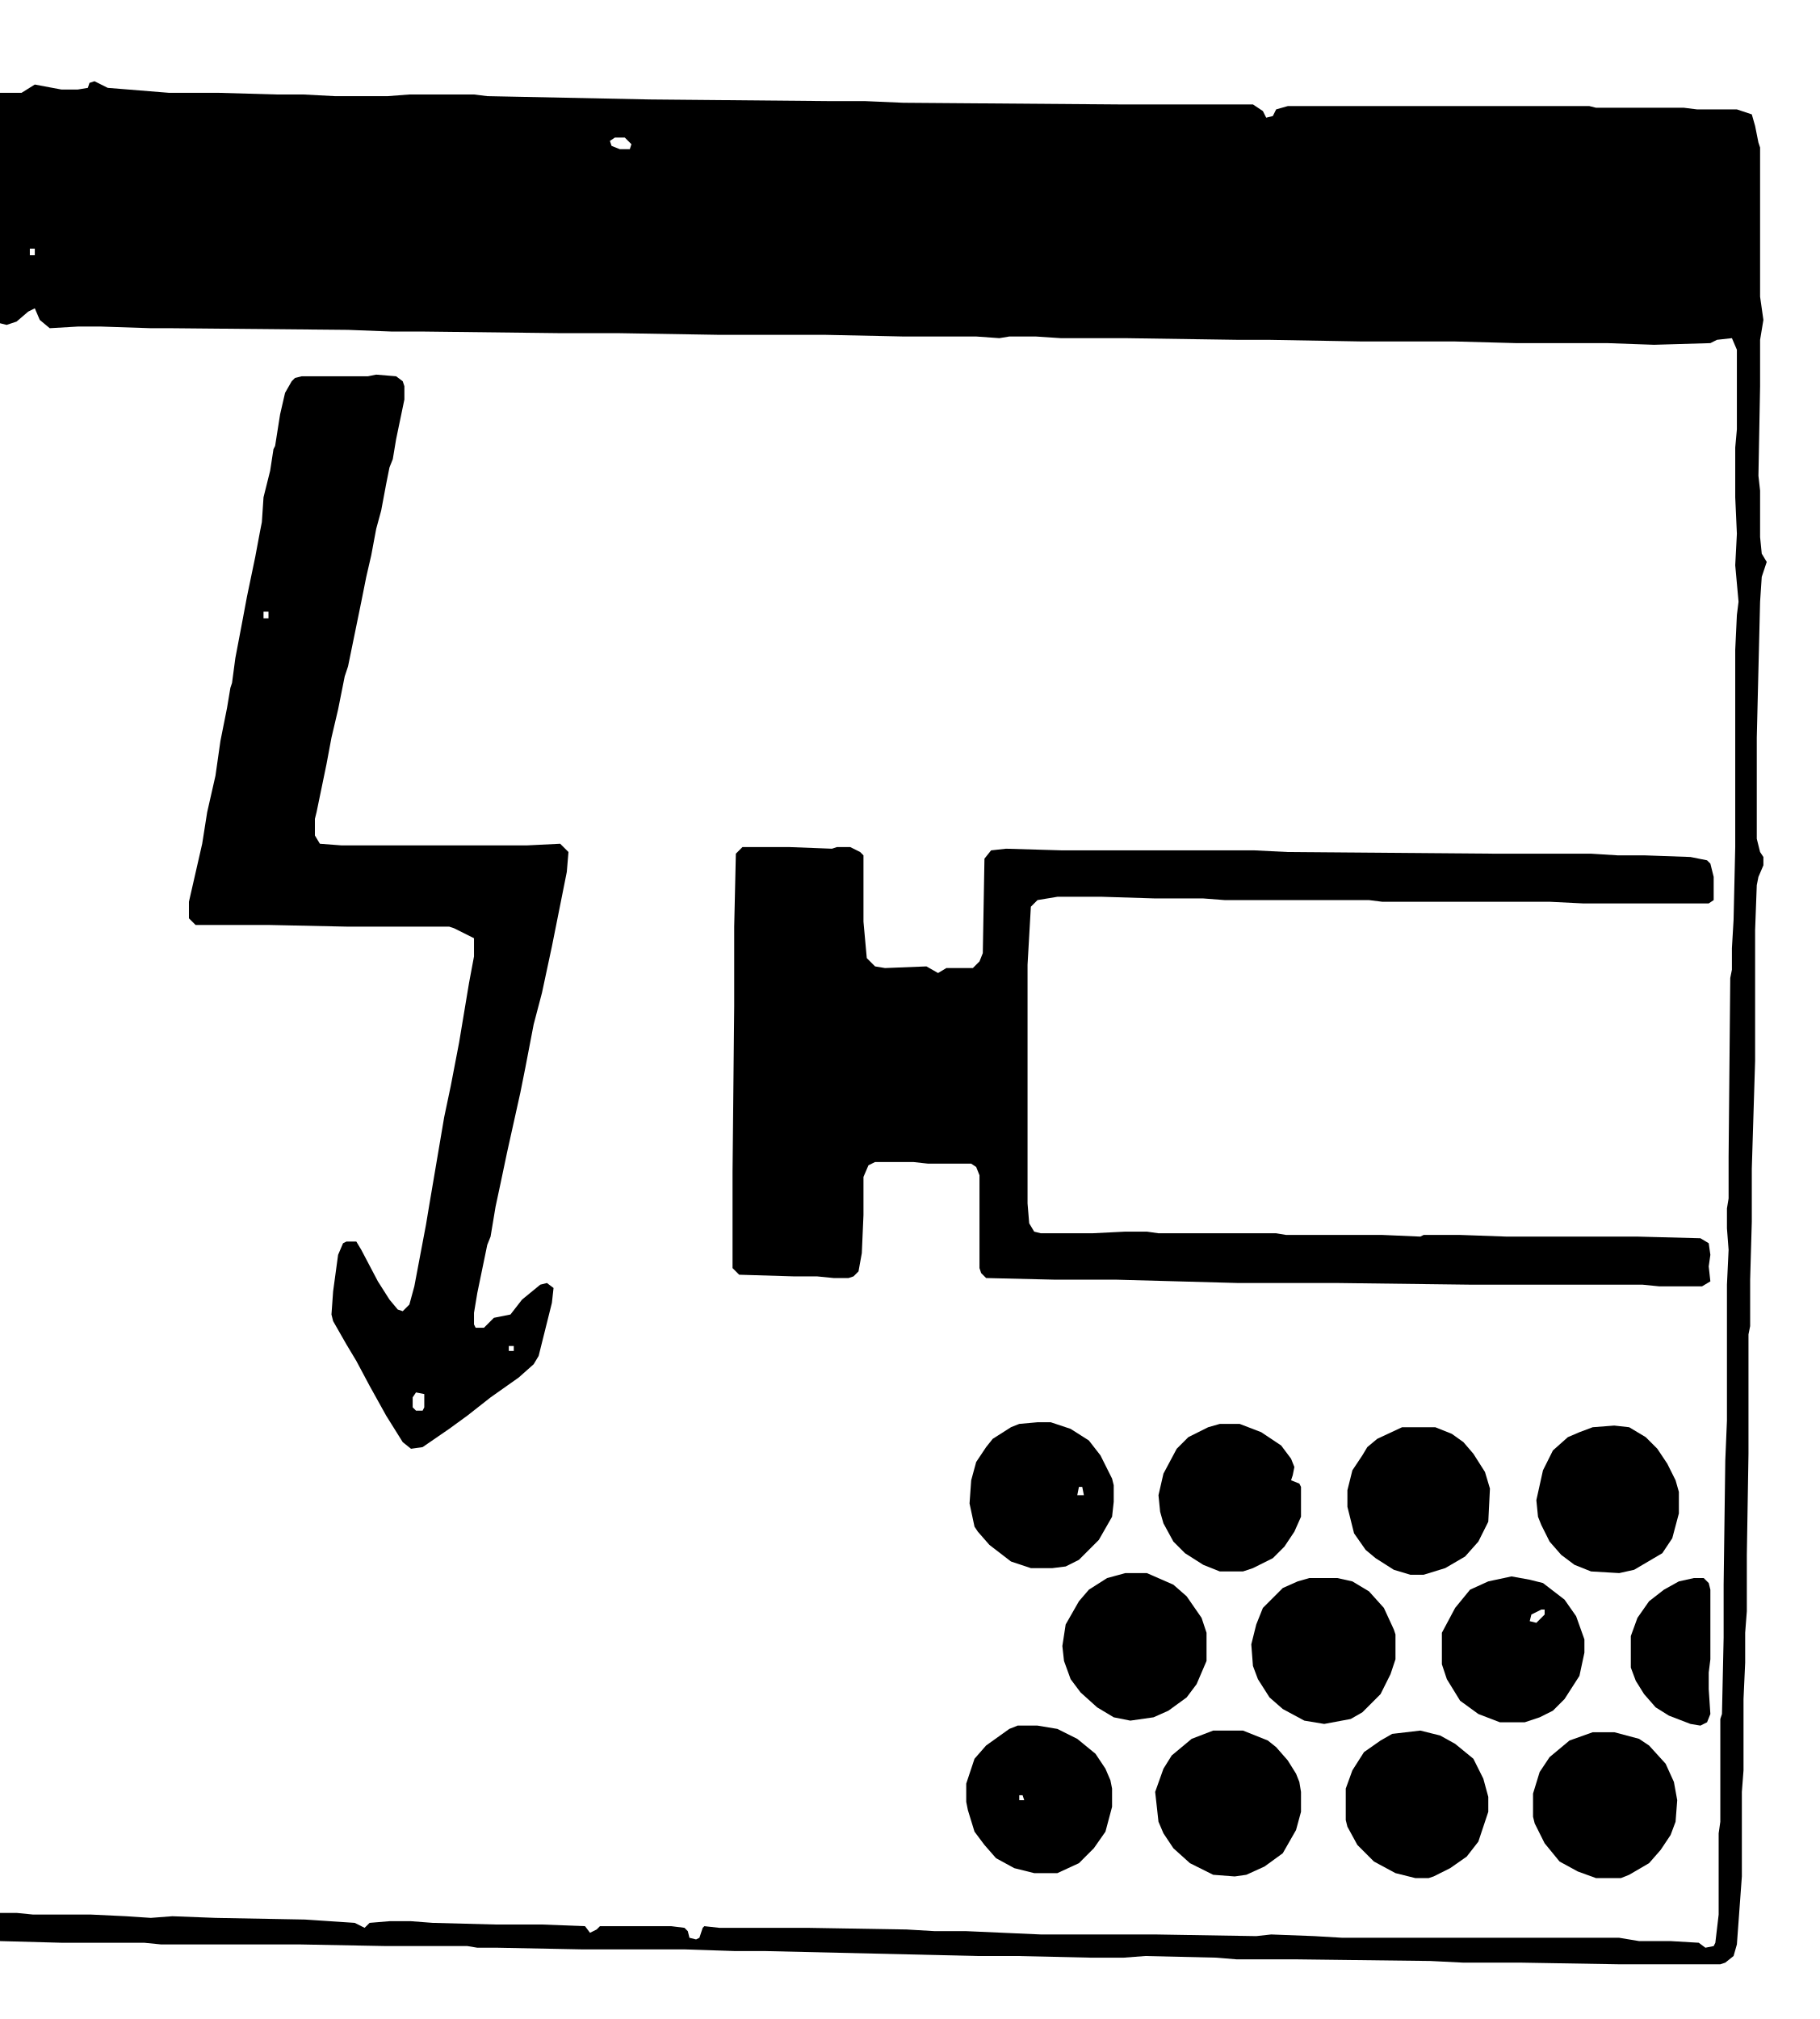
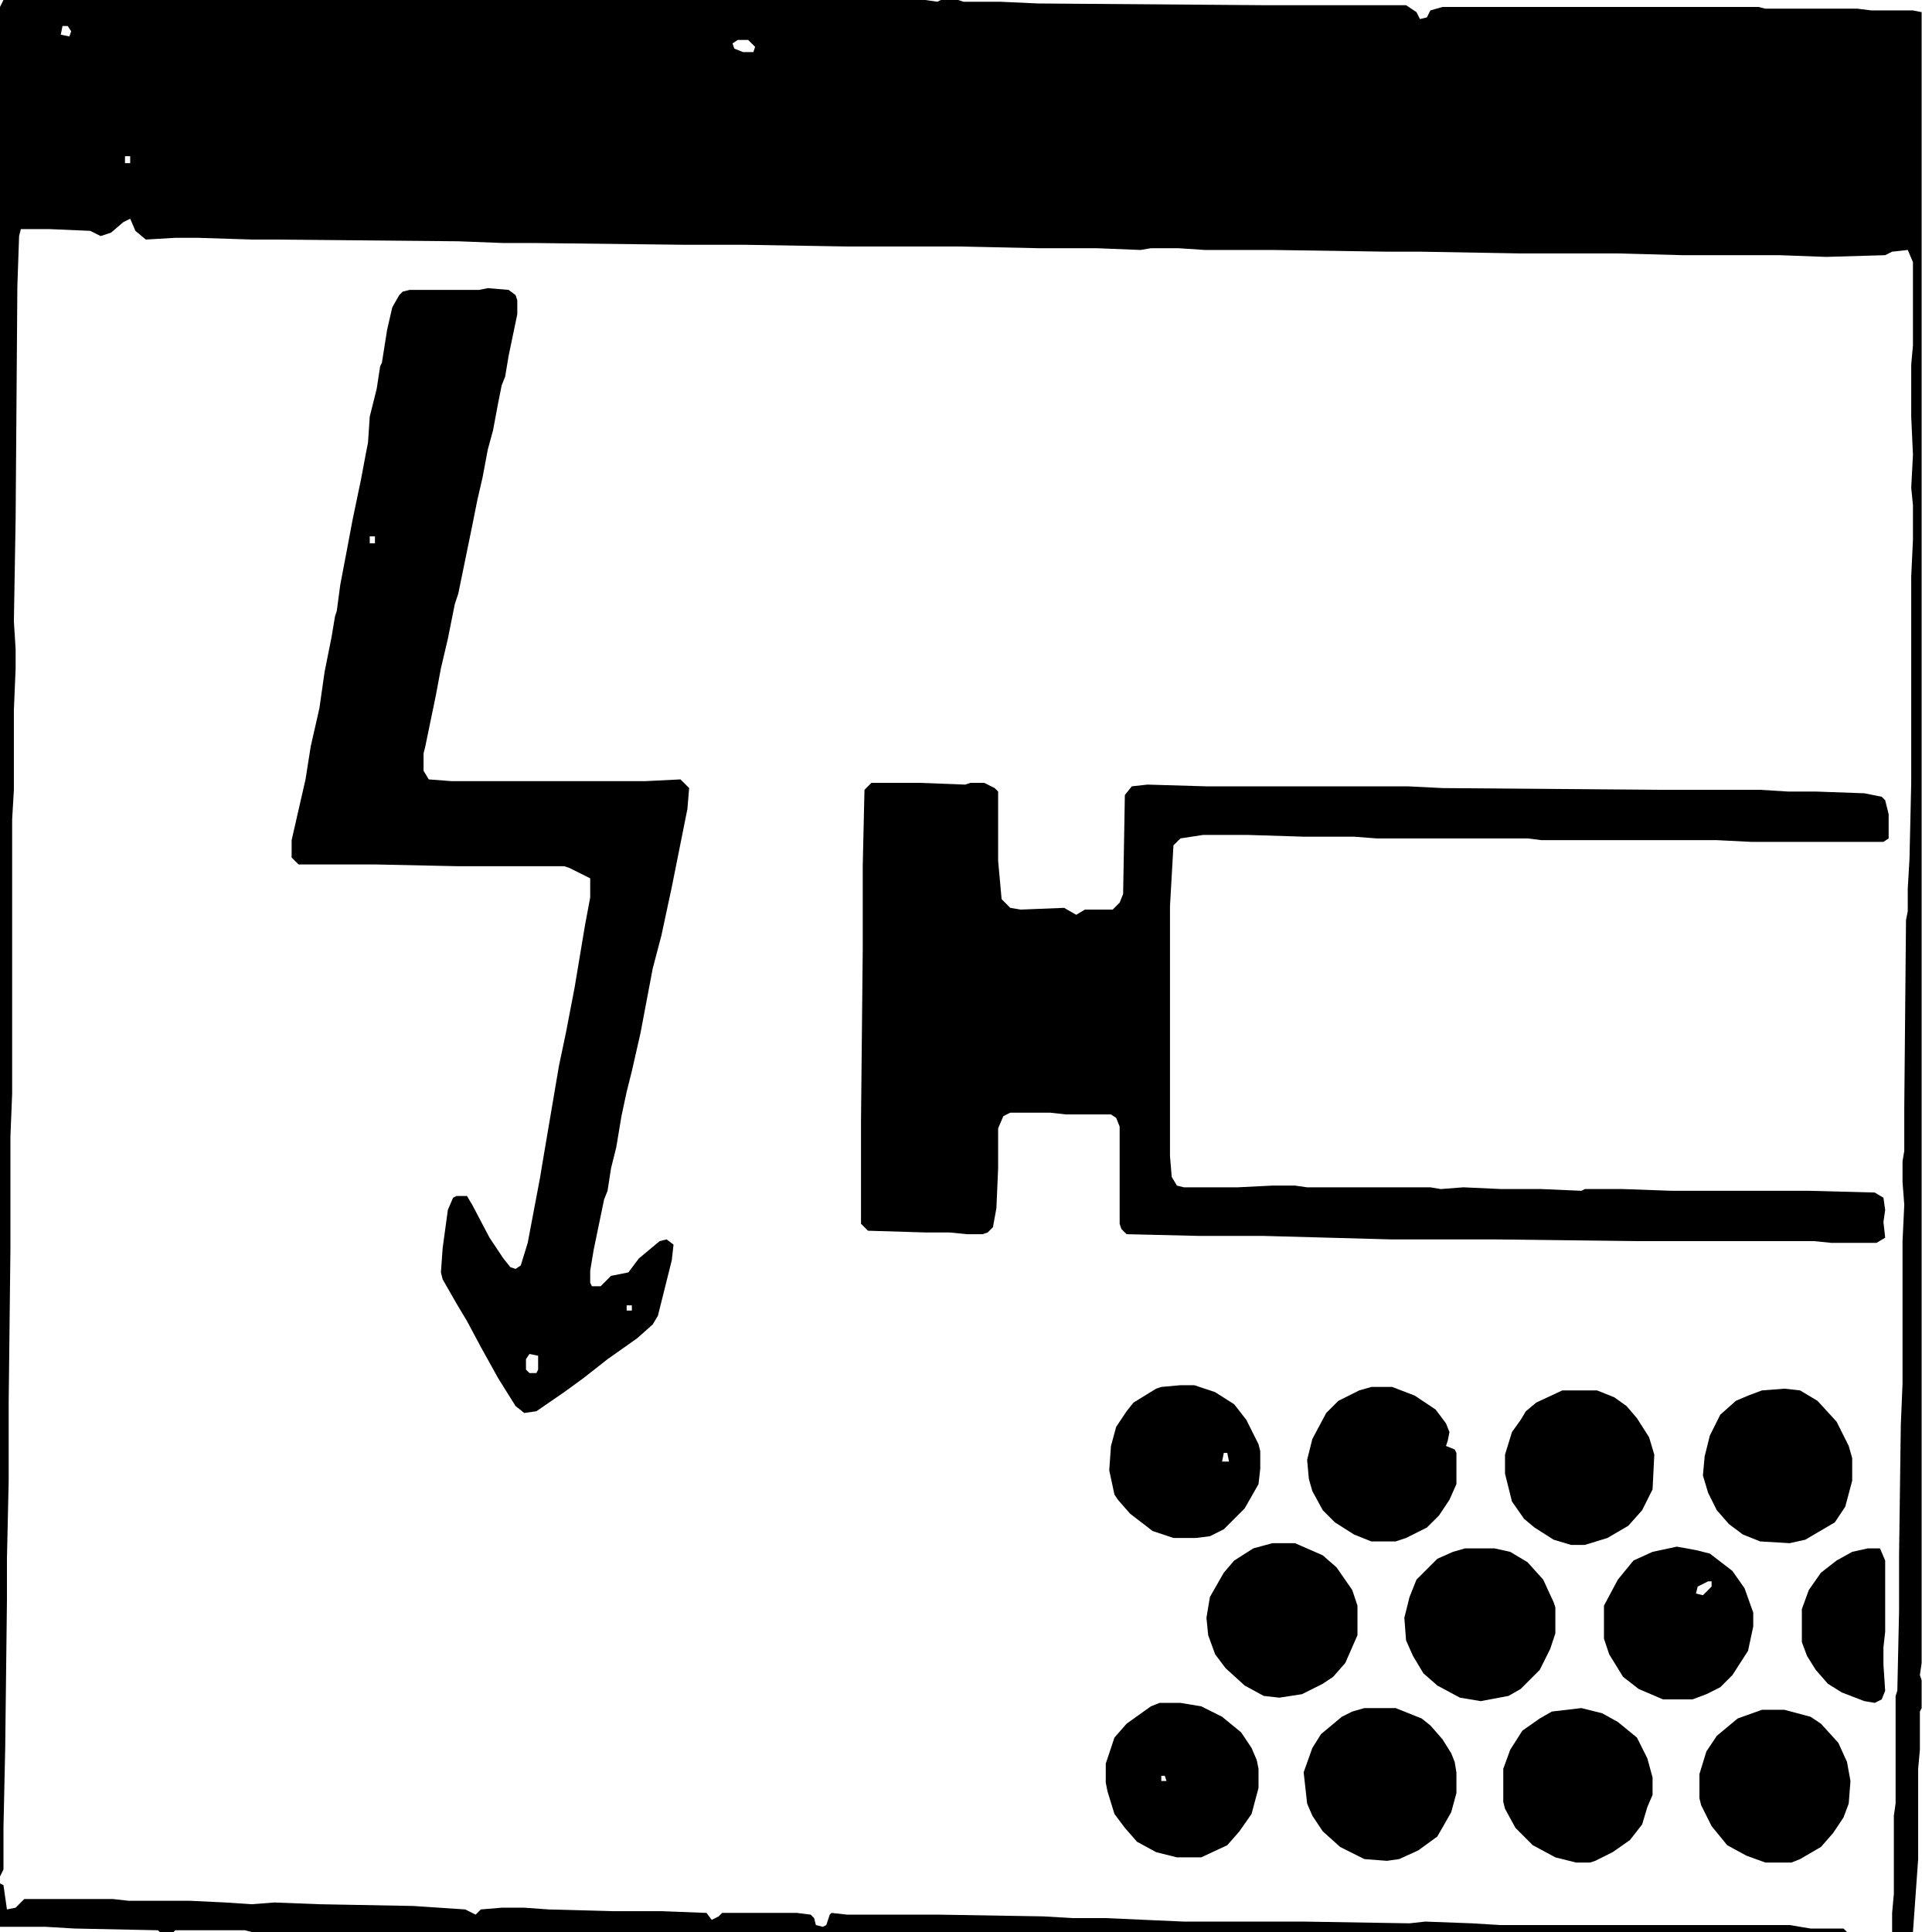
- <svg xmlns="http://www.w3.org/2000/svg" version="1.1" width="1098" height="1218">
-   <path d="M0,0 L8,4 L45,7 L75,7 L110,8 L126,8 L145,9 L177,9 L190,8 L229,8 L237,9 L335,11 L444,12 L465,12 L488,13 L618,14 L699,14 L705,18 L707,22 L711,21 L713,17 L720,15 L902,15 L906,16 L959,16 L967,17 L991,17 L1000,20 L1002,27 L1004,37 L1005,40 L1005,130 L1007,144 L1005,156 L1005,184 L1004,238 L1005,247 L1005,275 L1006,285 L1009,290 L1006,299 L1005,314 L1003,396 L1003,457 L1005,465 L1007,468 L1007,473 L1004,480 L1003,485 L1002,512 L1002,591 L1000,656 L1000,688 L999,723 L999,751 L998,756 L998,828 L997,889 L997,923 L996,936 L996,954 L995,976 L995,1019 L994,1032 L994,1083 L991,1124 L989,1131 L984,1135 L981,1136 L920,1136 L861,1135 L826,1135 L806,1134 L724,1133 L689,1133 L677,1132 L634,1131 L621,1132 L601,1132 L557,1131 L533,1131 L404,1128 L386,1128 L356,1127 L294,1127 L243,1126 L231,1126 L225,1125 L176,1125 L123,1124 L40,1124 L30,1123 L-20,1123 L-57,1122 L-57,1105 L-47,1105 L-37,1106 L-2,1106 L19,1107 L34,1108 L47,1107 L73,1108 L127,1109 L157,1111 L163,1114 L166,1111 L178,1110 L191,1110 L204,1111 L242,1112 L270,1112 L296,1113 L299,1117 L303,1115 L305,1113 L348,1113 L356,1114 L358,1116 L359,1120 L363,1121 L365,1120 L367,1114 L368,1113 L377,1114 L430,1114 L490,1115 L507,1116 L526,1116 L571,1118 L640,1118 L701,1119 L710,1118 L736,1119 L753,1120 L920,1120 L932,1122 L951,1122 L968,1123 L972,1126 L977,1125 L978,1123 L980,1106 L980,1057 L981,1050 L981,988 L982,985 L983,939 L983,907 L984,832 L985,808 L985,726 L986,705 L985,692 L985,680 L986,674 L986,649 L987,541 L988,536 L988,523 L989,506 L990,462 L990,343 L991,322 L992,314 L990,292 L991,273 L990,251 L990,221 L991,210 L991,162 L988,155 L979,156 L975,158 L941,159 L913,158 L858,158 L821,157 L765,157 L708,156 L689,156 L622,155 L583,155 L568,154 L552,154 L546,155 L532,154 L488,154 L441,153 L377,153 L317,152 L282,152 L197,151 L179,151 L153,150 L46,149 L34,149 L4,148 L-10,148 L-27,149 L-33,144 L-36,137 L-40,139 L-47,145 L-53,147 L-57,146 L-57,7 L-44,7 L-36,2 L-20,5 L-10,5 L-4,4 L-3,1 Z M314,34 L311,36 L312,39 L317,41 L323,41 L324,38 L320,34 Z M-39,101 L-39,105 L-36,105 L-36,101 Z " fill="#000000" transform="translate(57,49)" />
-   <path d="M0,0 L12,1 L16,4 L17,7 L17,15 L12,39 L10,51 L8,56 L6,66 L3,82 L0,93 L-3,109 L-6,122 L-9,137 L-17,176 L-19,182 L-23,202 L-27,219 L-30,235 L-36,264 L-37,268 L-37,278 L-34,283 L-21,284 L91,284 L111,283 L116,288 L115,300 L110,325 L106,345 L100,373 L95,392 L90,418 L87,433 L79,469 L75,488 L72,502 L69,520 L67,525 L61,554 L59,566 L59,573 L60,575 L65,575 L71,569 L81,567 L88,558 L99,549 L103,548 L107,551 L106,560 L102,576 L98,592 L95,597 L86,605 L69,617 L55,628 L44,636 L28,647 L21,648 L16,644 L6,628 L-4,610 L-12,595 L-18,585 L-26,571 L-27,567 L-26,553 L-23,531 L-20,524 L-18,523 L-12,523 L-9,528 L1,547 L8,558 L13,564 L16,565 L20,561 L23,550 L30,513 L32,501 L41,448 L45,429 L50,403 L56,367 L59,351 L59,340 L47,334 L44,333 L-18,333 L-65,332 L-109,332 L-113,328 L-113,318 L-105,283 L-102,264 L-97,242 L-94,221 L-90,201 L-88,189 L-87,186 L-85,171 L-81,150 L-78,134 L-73,110 L-70,94 L-69,89 L-68,74 L-64,58 L-62,45 L-61,43 L-58,24 L-55,11 L-51,4 L-49,2 L-45,1 L-5,1 Z M-68,143 L-68,147 L-65,147 L-65,143 Z M80,586 L80,589 L83,589 L83,586 Z M24,614 L22,617 L22,623 L24,625 L28,625 L29,623 L29,615 Z " fill="#000000" transform="translate(227,226)" />
-   <path d="M0,0 L28,0 L54,1 L57,0 L65,0 L71,3 L73,5 L73,45 L75,67 L80,72 L86,73 L111,72 L118,76 L123,73 L139,73 L143,69 L145,64 L146,7 L150,2 L159,1 L193,2 L309,2 L329,3 L454,4 L512,4 L528,5 L544,5 L572,6 L582,8 L584,10 L586,18 L586,32 L583,34 L507,34 L487,33 L386,33 L378,32 L291,32 L278,31 L249,31 L217,30 L190,30 L178,32 L174,36 L172,71 L172,215 L173,227 L176,232 L180,233 L211,233 L231,232 L244,232 L251,233 L322,233 L328,234 L386,234 L409,235 L411,234 L433,234 L461,235 L540,235 L578,236 L583,239 L584,246 L583,253 L584,262 L579,265 L553,265 L543,264 L439,264 L359,263 L299,263 L226,261 L189,261 L147,260 L144,257 L143,254 L143,198 L141,193 L138,191 L112,191 L103,190 L80,190 L76,192 L73,199 L73,222 L72,245 L70,256 L67,259 L64,260 L55,260 L45,259 L31,259 L-2,258 L-6,254 L-6,196 L-5,96 L-5,48 L-4,4 Z " fill="#000000" transform="translate(448,511)" />
-   <path d="M0,0 L8,0 L20,4 L31,11 L38,20 L45,34 L46,38 L46,48 L45,57 L37,71 L25,83 L17,87 L9,88 L-4,88 L-16,84 L-29,74 L-36,66 L-38,63 L-41,49 L-40,35 L-37,24 L-31,15 L-27,10 L-16,3 L-11,1 Z M25,39 L24,44 L28,44 L27,39 Z " fill="#000000" transform="translate(626,858)" />
-   <path d="M0,0 L12,0 L25,5 L37,13 L43,21 L45,26 L44,31 L43,34 L48,36 L49,38 L49,56 L45,65 L39,74 L32,81 L20,87 L14,89 L0,89 L-10,85 L-21,78 L-28,71 L-34,60 L-36,53 L-37,43 L-34,30 L-26,15 L-19,8 L-7,2 Z " fill="#000000" transform="translate(736,859)" />
-   <path d="M0,0 L20,0 L30,4 L37,9 L43,16 L50,27 L53,37 L52,57 L46,69 L38,78 L26,85 L13,89 L5,89 L-5,86 L-16,79 L-22,74 L-29,64 L-33,48 L-33,38 L-30,26 L-24,17 L-21,12 L-15,7 Z " fill="#000000" transform="translate(846,861)" />
-   <path d="M0,0 L9,1 L19,7 L26,14 L32,23 L37,33 L39,40 L39,53 L35,68 L29,77 L12,87 L3,89 L-14,88 L-24,84 L-32,78 L-39,70 L-44,60 L-46,55 L-47,45 L-43,27 L-37,15 L-28,7 L-21,4 L-13,1 Z " fill="#000000" transform="translate(974,860)" />
-   <path d="M0,0 L13,0 L29,7 L37,14 L46,27 L49,36 L49,53 L43,67 L37,75 L26,83 L17,87 L3,89 L-7,87 L-17,81 L-27,72 L-33,64 L-37,53 L-38,44 L-36,31 L-28,17 L-22,10 L-11,3 Z " fill="#000000" transform="translate(679,949)" />
-   <path d="M0,0 L11,2 L19,4 L32,14 L39,24 L44,38 L44,46 L41,60 L32,74 L25,81 L17,85 L8,88 L-7,88 L-20,83 L-31,75 L-39,62 L-42,53 L-42,34 L-34,19 L-25,8 L-14,3 Z M18,20 L12,23 L11,27 L15,28 L20,23 L20,20 Z " fill="#000000" transform="translate(912,951)" />
-   <path d="M0,0 L17,0 L26,2 L36,8 L45,18 L51,31 L52,34 L52,49 L49,58 L43,70 L32,81 L25,85 L9,88 L-3,86 L-16,79 L-24,72 L-31,61 L-34,53 L-35,40 L-32,28 L-28,18 L-16,6 L-7,2 Z " fill="#000000" transform="translate(790,952)" />
-   <path d="M0,0 L6,0 L9,3 L10,7 L10,49 L9,57 L9,67 L10,82 L8,87 L4,89 L-2,88 L-15,83 L-23,78 L-30,70 L-35,62 L-38,54 L-38,35 L-34,24 L-27,14 L-18,7 L-9,2 Z " fill="#000000" transform="translate(1022,952)" />
-   <path d="M0,0 L12,0 L24,2 L36,8 L47,17 L53,26 L56,33 L57,38 L57,49 L53,64 L46,74 L37,83 L24,89 L10,89 L-2,86 L-13,80 L-20,72 L-26,64 L-30,51 L-31,46 L-31,35 L-26,20 L-19,12 L-5,2 Z M1,42 L1,45 L4,45 L3,42 Z " fill="#000000" transform="translate(614,1041)" />
-   <path d="M0,0 L18,0 L33,6 L38,10 L45,18 L50,26 L52,31 L53,37 L53,49 L50,60 L42,74 L31,82 L20,87 L13,88 L0,87 L-14,80 L-24,71 L-30,62 L-33,55 L-35,37 L-30,23 L-25,15 L-13,5 Z " fill="#000000" transform="translate(732,1044)" />
-   <path d="M0,0 L12,3 L21,8 L32,17 L38,29 L41,40 L41,49 L35,67 L28,76 L18,83 L8,88 L5,89 L-3,89 L-15,86 L-28,79 L-38,69 L-44,58 L-45,54 L-45,35 L-41,24 L-34,13 L-24,6 L-17,2 Z " fill="#000000" transform="translate(857,1044)" />
-   <path d="M0,0 L13,0 L28,4 L34,8 L44,19 L49,30 L51,41 L50,54 L47,62 L41,71 L34,79 L22,86 L17,88 L2,88 L-9,84 L-20,78 L-29,67 L-35,55 L-36,51 L-36,37 L-32,24 L-26,15 L-14,5 Z " fill="#000000" transform="translate(961,1045)" />
+ <svg xmlns="http://www.w3.org/2000/svg" version="1.1" width="1107" height="1113">
+   <path d="M0,0 L531,0 L538,1 L540,0 L550,0 L553,1 L574,1 L596,2 L727,3 L808,3 L814,7 L816,11 L820,10 L822,6 L829,4 L1011,4 L1015,5 L1068,5 L1076,6 L1100,6 L1105,7 L1105,958 L1104,965 L1105,968 L1105,984 L1104,986 L1104,1008 L1103,1019 L1103,1071 L1100,1113 L1088,1113 L1088,1102 L1089,1091 L1089,1046 L1090,1039 L1090,977 L1091,974 L1092,928 L1092,896 L1093,821 L1094,797 L1094,715 L1095,694 L1094,681 L1094,669 L1095,663 L1095,638 L1096,530 L1097,525 L1097,512 L1098,495 L1099,451 L1099,332 L1100,311 L1100,291 L1099,281 L1100,262 L1099,240 L1099,210 L1100,199 L1100,151 L1097,144 L1088,145 L1084,147 L1050,148 L1023,147 L967,147 L930,146 L874,146 L817,145 L798,145 L731,144 L692,144 L677,143 L661,143 L655,144 L630,143 L597,143 L550,142 L486,142 L426,141 L391,141 L306,140 L288,140 L262,139 L155,138 L143,138 L112,137 L99,137 L82,138 L76,133 L73,126 L69,128 L62,134 L56,136 L50,133 L27,132 L10,132 L9,136 L8,165 L7,299 L6,358 L7,374 L7,385 L6,409 L6,455 L5,472 L5,630 L4,655 L4,720 L3,808 L3,853 L2,898 L2,922 L1,1007 L0,1053 L0,1077 L-2,1081 L-2,4 Z M34,15 L33,20 L38,21 L39,18 L37,15 Z M423,23 L420,25 L421,28 L426,30 L432,30 L433,27 L429,23 Z M70,90 L70,94 L73,94 L73,90 Z " fill="#000000" transform="translate(2,0)" />
+   <path d="M0,0 L12,1 L16,4 L17,7 L17,15 L12,39 L10,51 L8,56 L6,66 L3,82 L0,93 L-3,109 L-6,122 L-9,137 L-17,176 L-19,182 L-23,202 L-27,219 L-30,235 L-36,264 L-37,268 L-37,278 L-34,283 L-21,284 L91,284 L111,283 L116,288 L115,300 L110,325 L106,345 L100,373 L95,392 L88,429 L83,451 L80,463 L77,477 L74,495 L71,507 L69,520 L67,525 L61,554 L59,566 L59,573 L60,575 L65,575 L71,569 L81,567 L87,559 L99,549 L103,548 L107,551 L106,560 L102,576 L98,592 L95,597 L86,605 L69,617 L55,628 L44,636 L28,647 L21,648 L16,644 L6,628 L-4,610 L-12,595 L-18,585 L-26,571 L-27,567 L-26,553 L-23,531 L-20,524 L-18,523 L-12,523 L-9,528 L1,547 L9,559 L13,564 L16,565 L19,563 L23,550 L30,513 L32,501 L41,448 L45,429 L50,403 L56,367 L59,351 L59,340 L47,334 L44,333 L-18,333 L-65,332 L-109,332 L-113,328 L-113,318 L-105,283 L-102,264 L-97,242 L-94,221 L-90,201 L-88,189 L-87,186 L-85,171 L-81,150 L-78,134 L-73,110 L-70,94 L-69,89 L-68,74 L-64,58 L-62,45 L-61,43 L-58,24 L-55,11 L-51,4 L-49,2 L-45,1 L-5,1 Z M-68,143 L-68,147 L-65,147 L-65,143 Z M80,586 L80,589 L83,589 L83,586 Z M24,614 L22,617 L22,623 L24,625 L28,625 L29,623 L29,615 Z " fill="#000000" transform="translate(281,166)" />
+   <path d="M0,0 L28,0 L54,1 L57,0 L65,0 L71,3 L73,5 L73,45 L75,67 L80,72 L86,73 L111,72 L118,76 L123,73 L139,73 L143,69 L145,64 L146,7 L150,2 L159,1 L193,2 L309,2 L329,3 L454,4 L512,4 L528,5 L544,5 L572,6 L582,8 L584,10 L586,18 L586,32 L583,34 L507,34 L487,33 L386,33 L378,32 L291,32 L278,31 L249,31 L217,30 L191,30 L178,32 L174,36 L172,71 L172,215 L173,227 L176,232 L180,233 L211,233 L231,232 L244,232 L251,233 L322,233 L328,234 L341,233 L363,234 L386,234 L409,235 L411,234 L433,234 L461,235 L540,235 L578,236 L583,239 L584,246 L583,253 L584,262 L579,265 L553,265 L543,264 L441,264 L359,263 L299,263 L226,261 L189,261 L147,260 L144,257 L143,254 L143,198 L141,193 L138,191 L112,191 L103,190 L80,190 L76,192 L73,199 L73,222 L72,245 L70,256 L67,259 L64,260 L55,260 L45,259 L31,259 L-2,258 L-6,254 L-6,195 L-5,96 L-5,48 L-4,4 Z " fill="#000000" transform="translate(502,451)" />
+   <path d="M0,0 L8,0 L20,4 L31,11 L38,20 L45,34 L46,38 L46,48 L45,57 L37,71 L25,83 L17,87 L9,88 L-4,88 L-16,84 L-29,74 L-36,66 L-38,63 L-41,49 L-40,35 L-37,24 L-31,15 L-27,10 L-14,2 L-11,1 Z M25,39 L24,44 L28,44 L27,39 Z " fill="#000000" transform="translate(680,798)" />
+   <path d="M0,0 L12,0 L25,5 L37,13 L43,21 L45,26 L44,31 L43,34 L48,36 L49,38 L49,56 L45,65 L39,74 L32,81 L20,87 L14,89 L0,89 L-10,85 L-21,78 L-28,71 L-34,60 L-36,53 L-37,42 L-34,30 L-26,15 L-19,8 L-7,2 Z " fill="#000000" transform="translate(790,799)" />
+   <path d="M0,0 L20,0 L30,4 L37,9 L43,16 L50,27 L53,37 L52,57 L46,69 L38,78 L26,85 L13,89 L5,89 L-5,86 L-16,79 L-22,74 L-29,64 L-33,48 L-33,37 L-29,24 L-24,17 L-21,12 L-15,7 Z " fill="#000000" transform="translate(900,801)" />
+   <path d="M0,0 L9,1 L19,7 L30,19 L37,33 L39,40 L39,53 L35,68 L29,77 L12,87 L3,89 L-14,88 L-24,84 L-32,78 L-39,70 L-44,60 L-47,50 L-46,39 L-43,27 L-37,15 L-28,7 L-21,4 L-13,1 Z " fill="#000000" transform="translate(1028,800)" />
+   <path d="M0,0 L13,0 L29,7 L37,14 L46,27 L49,36 L49,53 L42,69 L35,77 L29,81 L17,87 L4,89 L-5,88 L-16,82 L-27,72 L-33,64 L-37,53 L-38,43 L-36,31 L-28,17 L-22,10 L-11,3 Z " fill="#000000" transform="translate(733,889)" />
+   <path d="M0,0 L11,2 L19,4 L32,14 L39,24 L44,38 L44,46 L41,60 L32,74 L25,81 L17,85 L9,88 L-8,88 L-22,82 L-31,75 L-39,62 L-42,53 L-42,34 L-34,19 L-25,8 L-14,3 Z M18,20 L12,23 L11,27 L15,28 L20,23 L20,20 Z " fill="#000000" transform="translate(966,891)" />
+   <path d="M0,0 L17,0 L26,2 L36,8 L45,18 L51,31 L52,34 L52,49 L49,58 L43,70 L32,81 L25,85 L9,88 L-3,86 L-16,79 L-24,72 L-30,62 L-34,53 L-35,40 L-32,28 L-28,18 L-16,6 L-7,2 Z " fill="#000000" transform="translate(844,892)" />
+   <path d="M0,0 L7,0 L10,7 L10,48 L9,57 L9,67 L10,82 L8,87 L4,89 L-2,88 L-15,83 L-23,78 L-30,70 L-35,62 L-38,54 L-38,35 L-34,24 L-27,14 L-18,7 L-9,2 Z " fill="#000000" transform="translate(1076,892)" />
+   <path d="M0,0 L12,0 L24,2 L36,8 L47,17 L53,26 L56,33 L57,38 L57,49 L53,64 L46,74 L39,82 L24,89 L10,89 L-2,86 L-13,80 L-20,72 L-26,64 L-30,51 L-31,46 L-31,35 L-26,20 L-19,12 L-5,2 Z M1,42 L1,45 L4,45 L3,42 Z " fill="#000000" transform="translate(668,981)" />
+   <path d="M0,0 L18,0 L33,6 L38,10 L45,18 L50,26 L52,31 L53,37 L53,49 L50,60 L42,74 L31,82 L20,87 L13,88 L0,87 L-14,80 L-24,71 L-30,62 L-33,55 L-35,37 L-30,23 L-25,15 L-13,5 L-7,2 Z " fill="#000000" transform="translate(786,984)" />
+   <path d="M0,0 L12,3 L21,8 L32,17 L38,29 L41,40 L41,50 L38,57 L35,67 L28,76 L18,83 L8,88 L5,89 L-3,89 L-15,86 L-28,79 L-38,69 L-44,58 L-45,54 L-45,35 L-41,24 L-34,13 L-24,6 L-17,2 Z " fill="#000000" transform="translate(911,984)" />
+   <path d="M0,0 L13,0 L28,4 L34,8 L44,19 L49,30 L51,41 L50,54 L47,62 L41,71 L34,79 L22,86 L17,88 L2,88 L-9,84 L-20,78 L-29,67 L-35,55 L-36,51 L-36,37 L-32,24 L-26,15 L-14,5 Z " fill="#000000" transform="translate(1015,985)" />
+   <path d="M0,0 L2,1 L4,15 L9,14 L14,9 L65,9 L74,10 L109,10 L130,11 L145,12 L158,11 L184,12 L238,13 L268,15 L274,18 L277,15 L289,14 L302,14 L316,15 L353,16 L381,16 L407,17 L410,21 L414,19 L416,17 L459,17 L467,18 L469,20 L470,24 L474,25 L476,24 L478,18 L479,17 L488,18 L541,18 L601,19 L618,20 L637,20 L682,22 L751,22 L812,23 L821,22 L848,23 L864,24 L1031,24 L1043,26 L1062,26 L1064,28 L145,28 L141,27 L101,27 L100,28 L92,28 L91,27 L43,26 L26,25 L0,25 Z " fill="#000000" transform="translate(0,1085)" />
+   <path d="M0,0 L3,1 Z " fill="#000000" transform="translate(1073,1112)" />
</svg>
